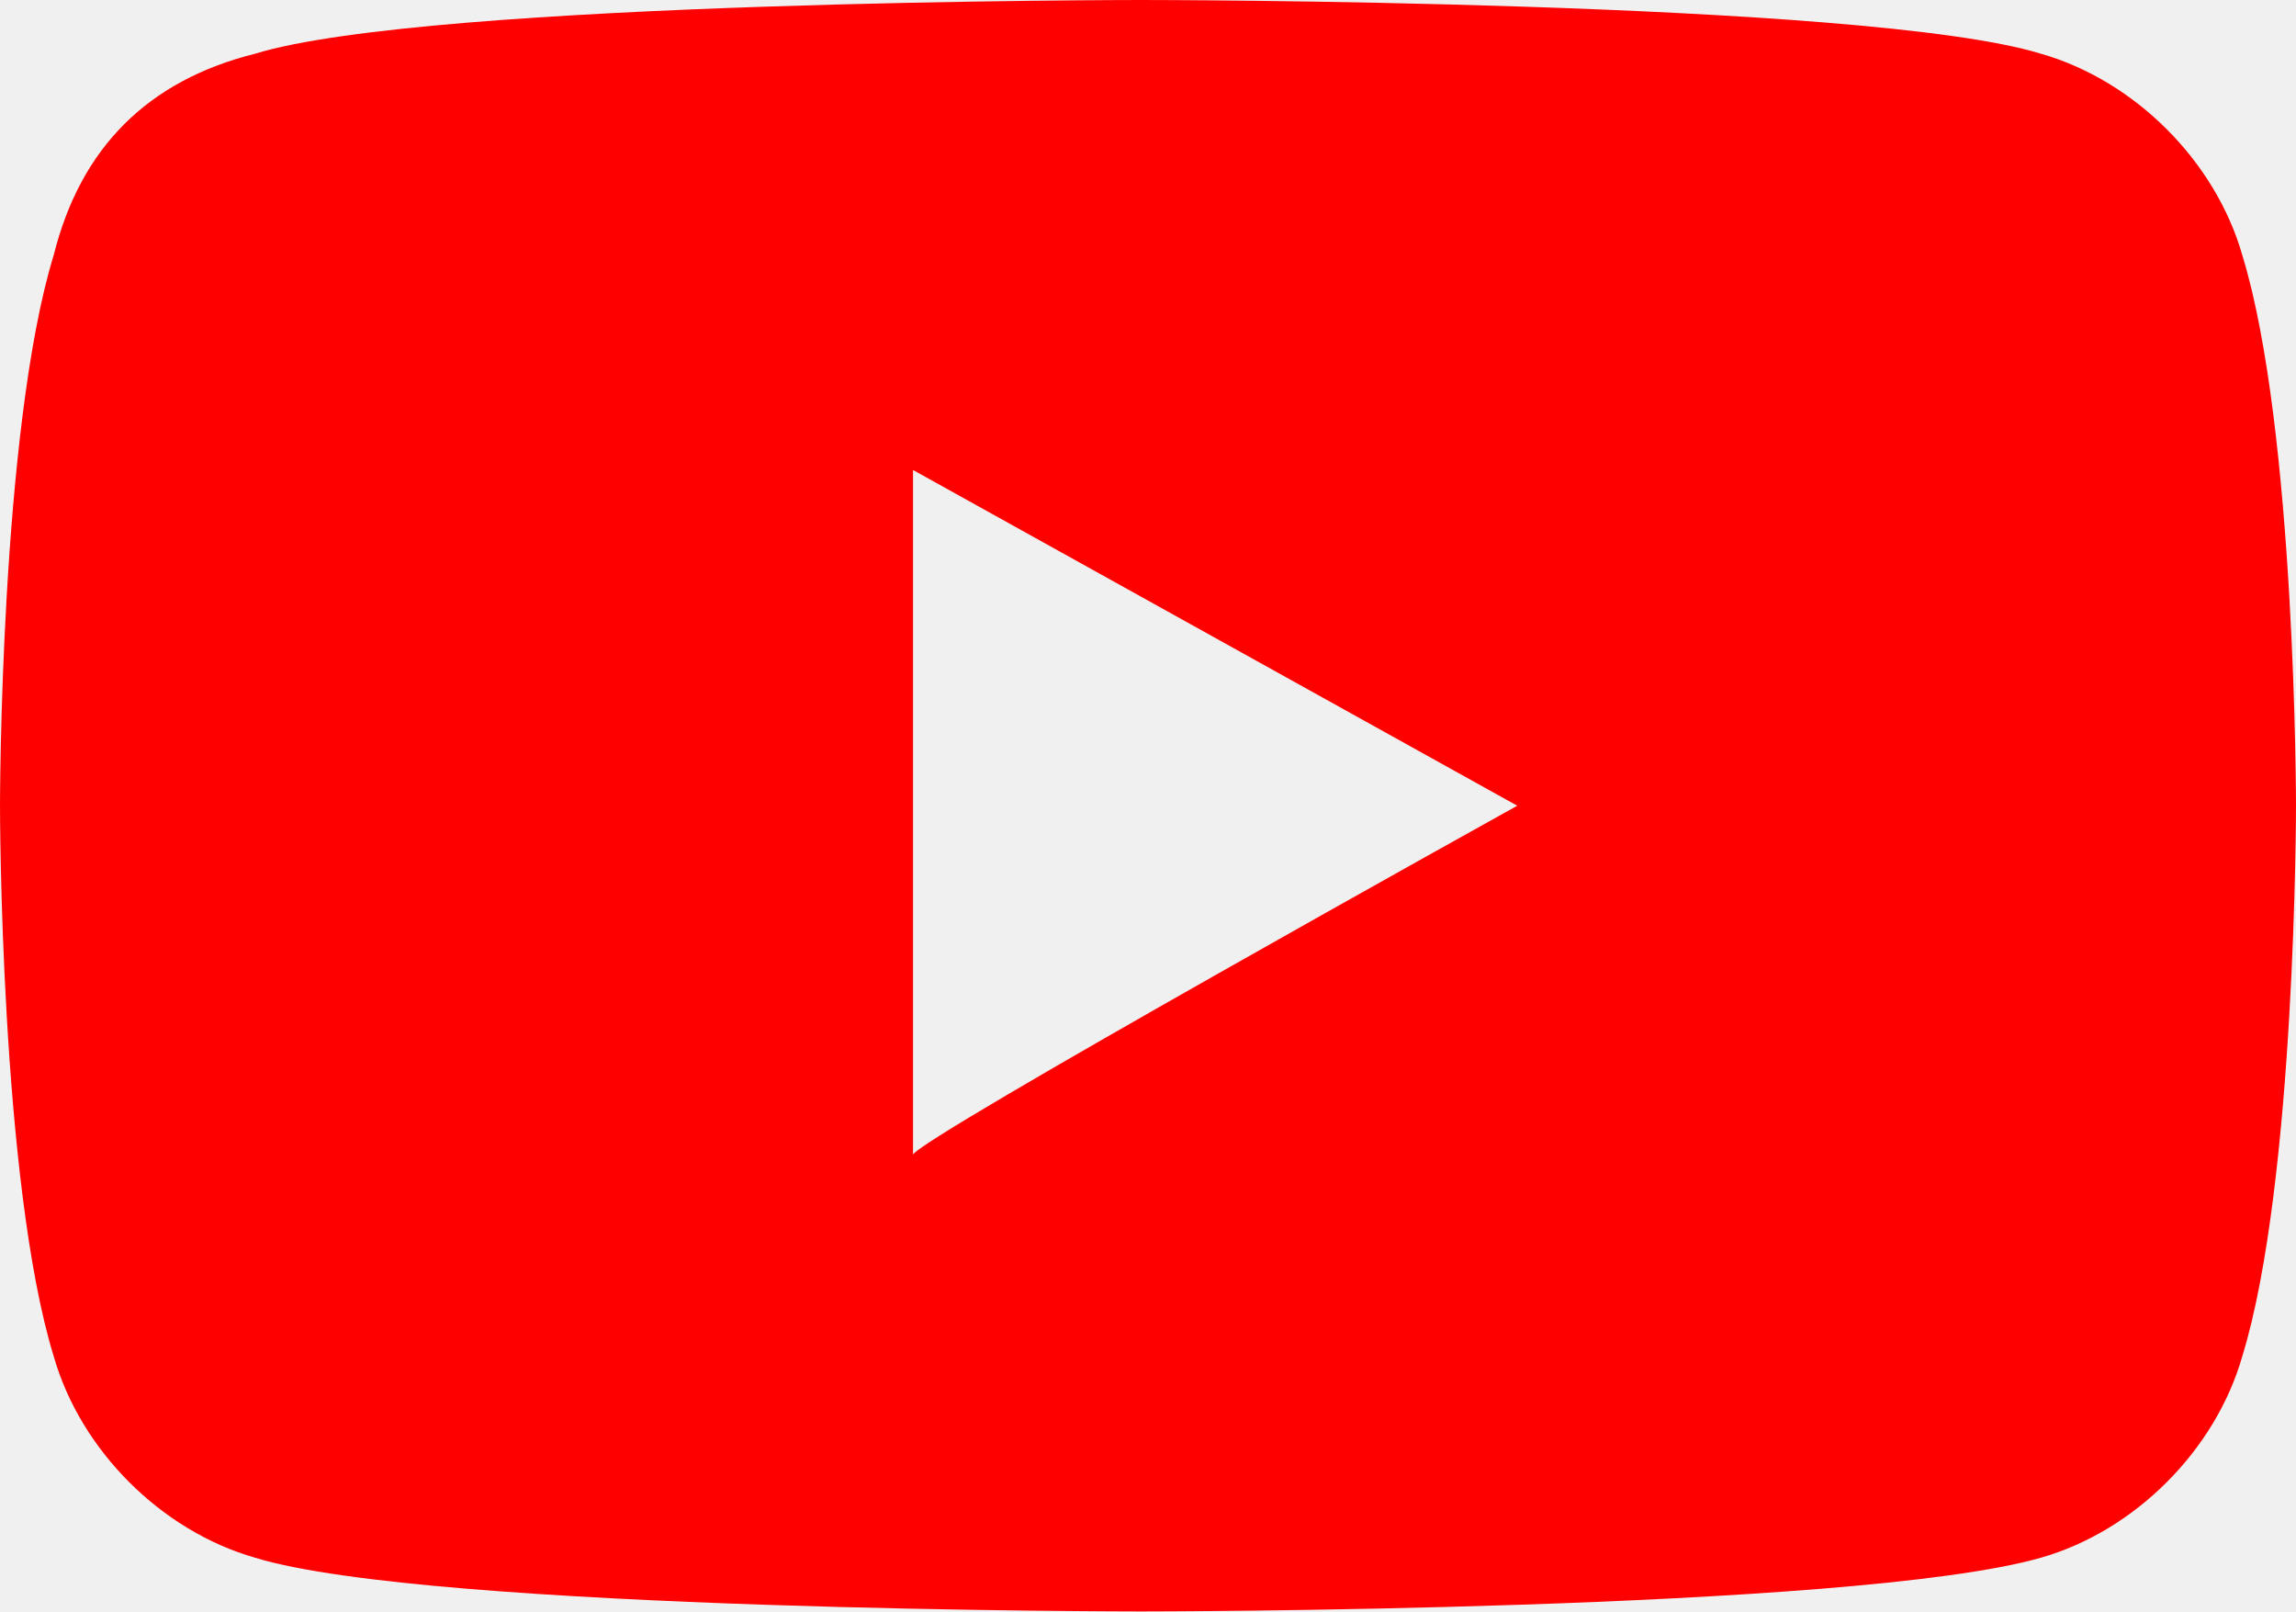
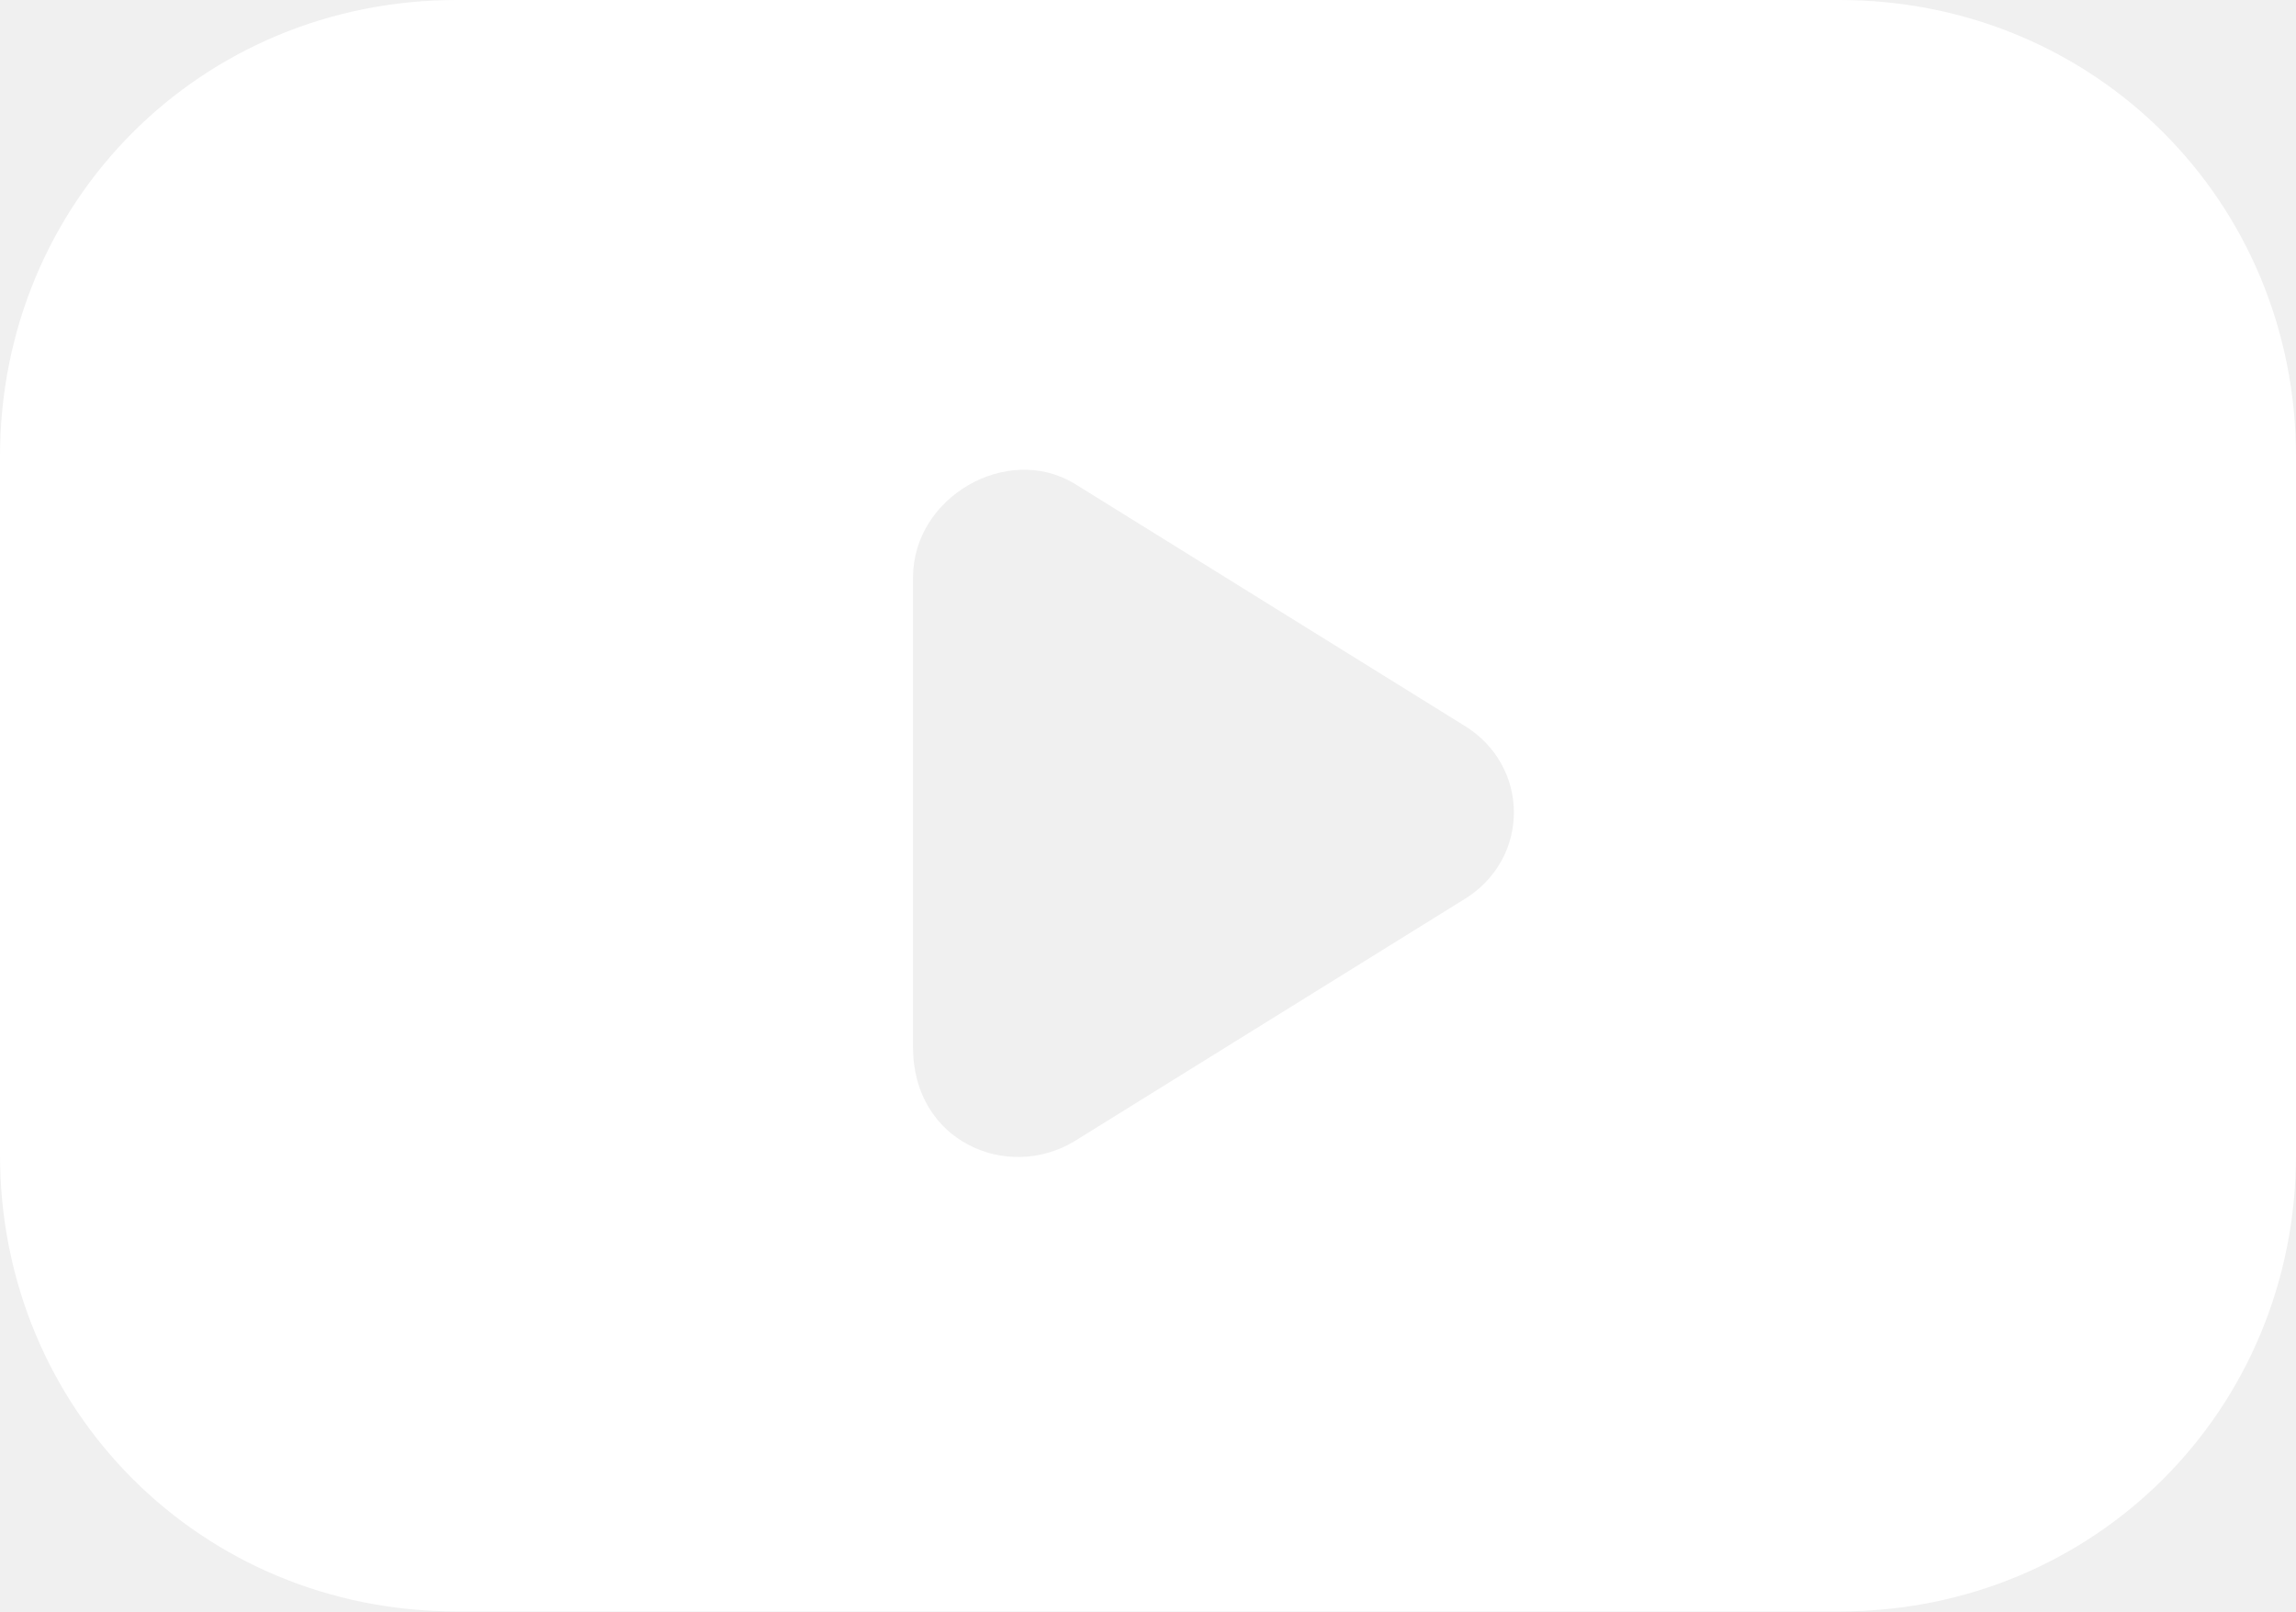
- <svg xmlns="http://www.w3.org/2000/svg" version="1.1" id="圖層_1" x="0px" y="0px" viewBox="0 0 17.1 12" style="enable-background:new 0 0 17.1 12;" xml:space="preserve">
-   <style>
- .st0{fill:#f00}
- </style>
-   <path class="st0" d="M16.7,1.9c-0.2-0.7-0.8-1.3-1.5-1.5C13.9,0,8.5,0,8.5,0S3.2,0,1.9,0.4C1.1,0.6,0.6,1.1,0.4,1.9C0,3.2,0,6,0,6s0,2.8,0.4,4.1  c0.2,0.7,0.8,1.3,1.5,1.5C3.2,12,8.5,12,8.5,12s5.3,0,6.7-0.4c0.7-0.2,1.3-0.8,1.5-1.5C17.1,8.8,17.1,6,17.1,6S17.1,3.2,16.7,1.9z   M6.8,8.6V3.5L11.3,6C11.3,6,6.8,8.5,6.8,8.6z" />
+ <svg xmlns="http://www.w3.org/2000/svg" id="_圖層_1" data-name="圖層 1" version="1.1" viewBox="0 0 17.1 12">
+   <defs>
+     <style>
+       .cls-1 {
+         fill: #fff;
+         stroke-width: 0px;
+       }
+     </style>
+   </defs>
+   <path class="cls-1" d="M13.7,0H3.4C1.5,0,0,1.5,0,3.4v5.2c0,1.9,1.5,3.4,3.4,3.4h10.3c1.9,0,3.4-1.5,3.4-3.4V3.4C17.1,1.5,15.6,0,13.7,0ZM10.9,6.7l-2.9,1.8c-.5.3-1.2,0-1.2-.7v-3.5c0-.6.7-1,1.2-.7l2.9,1.8c.5.3.5,1,0,1.3Z" />
</svg>
